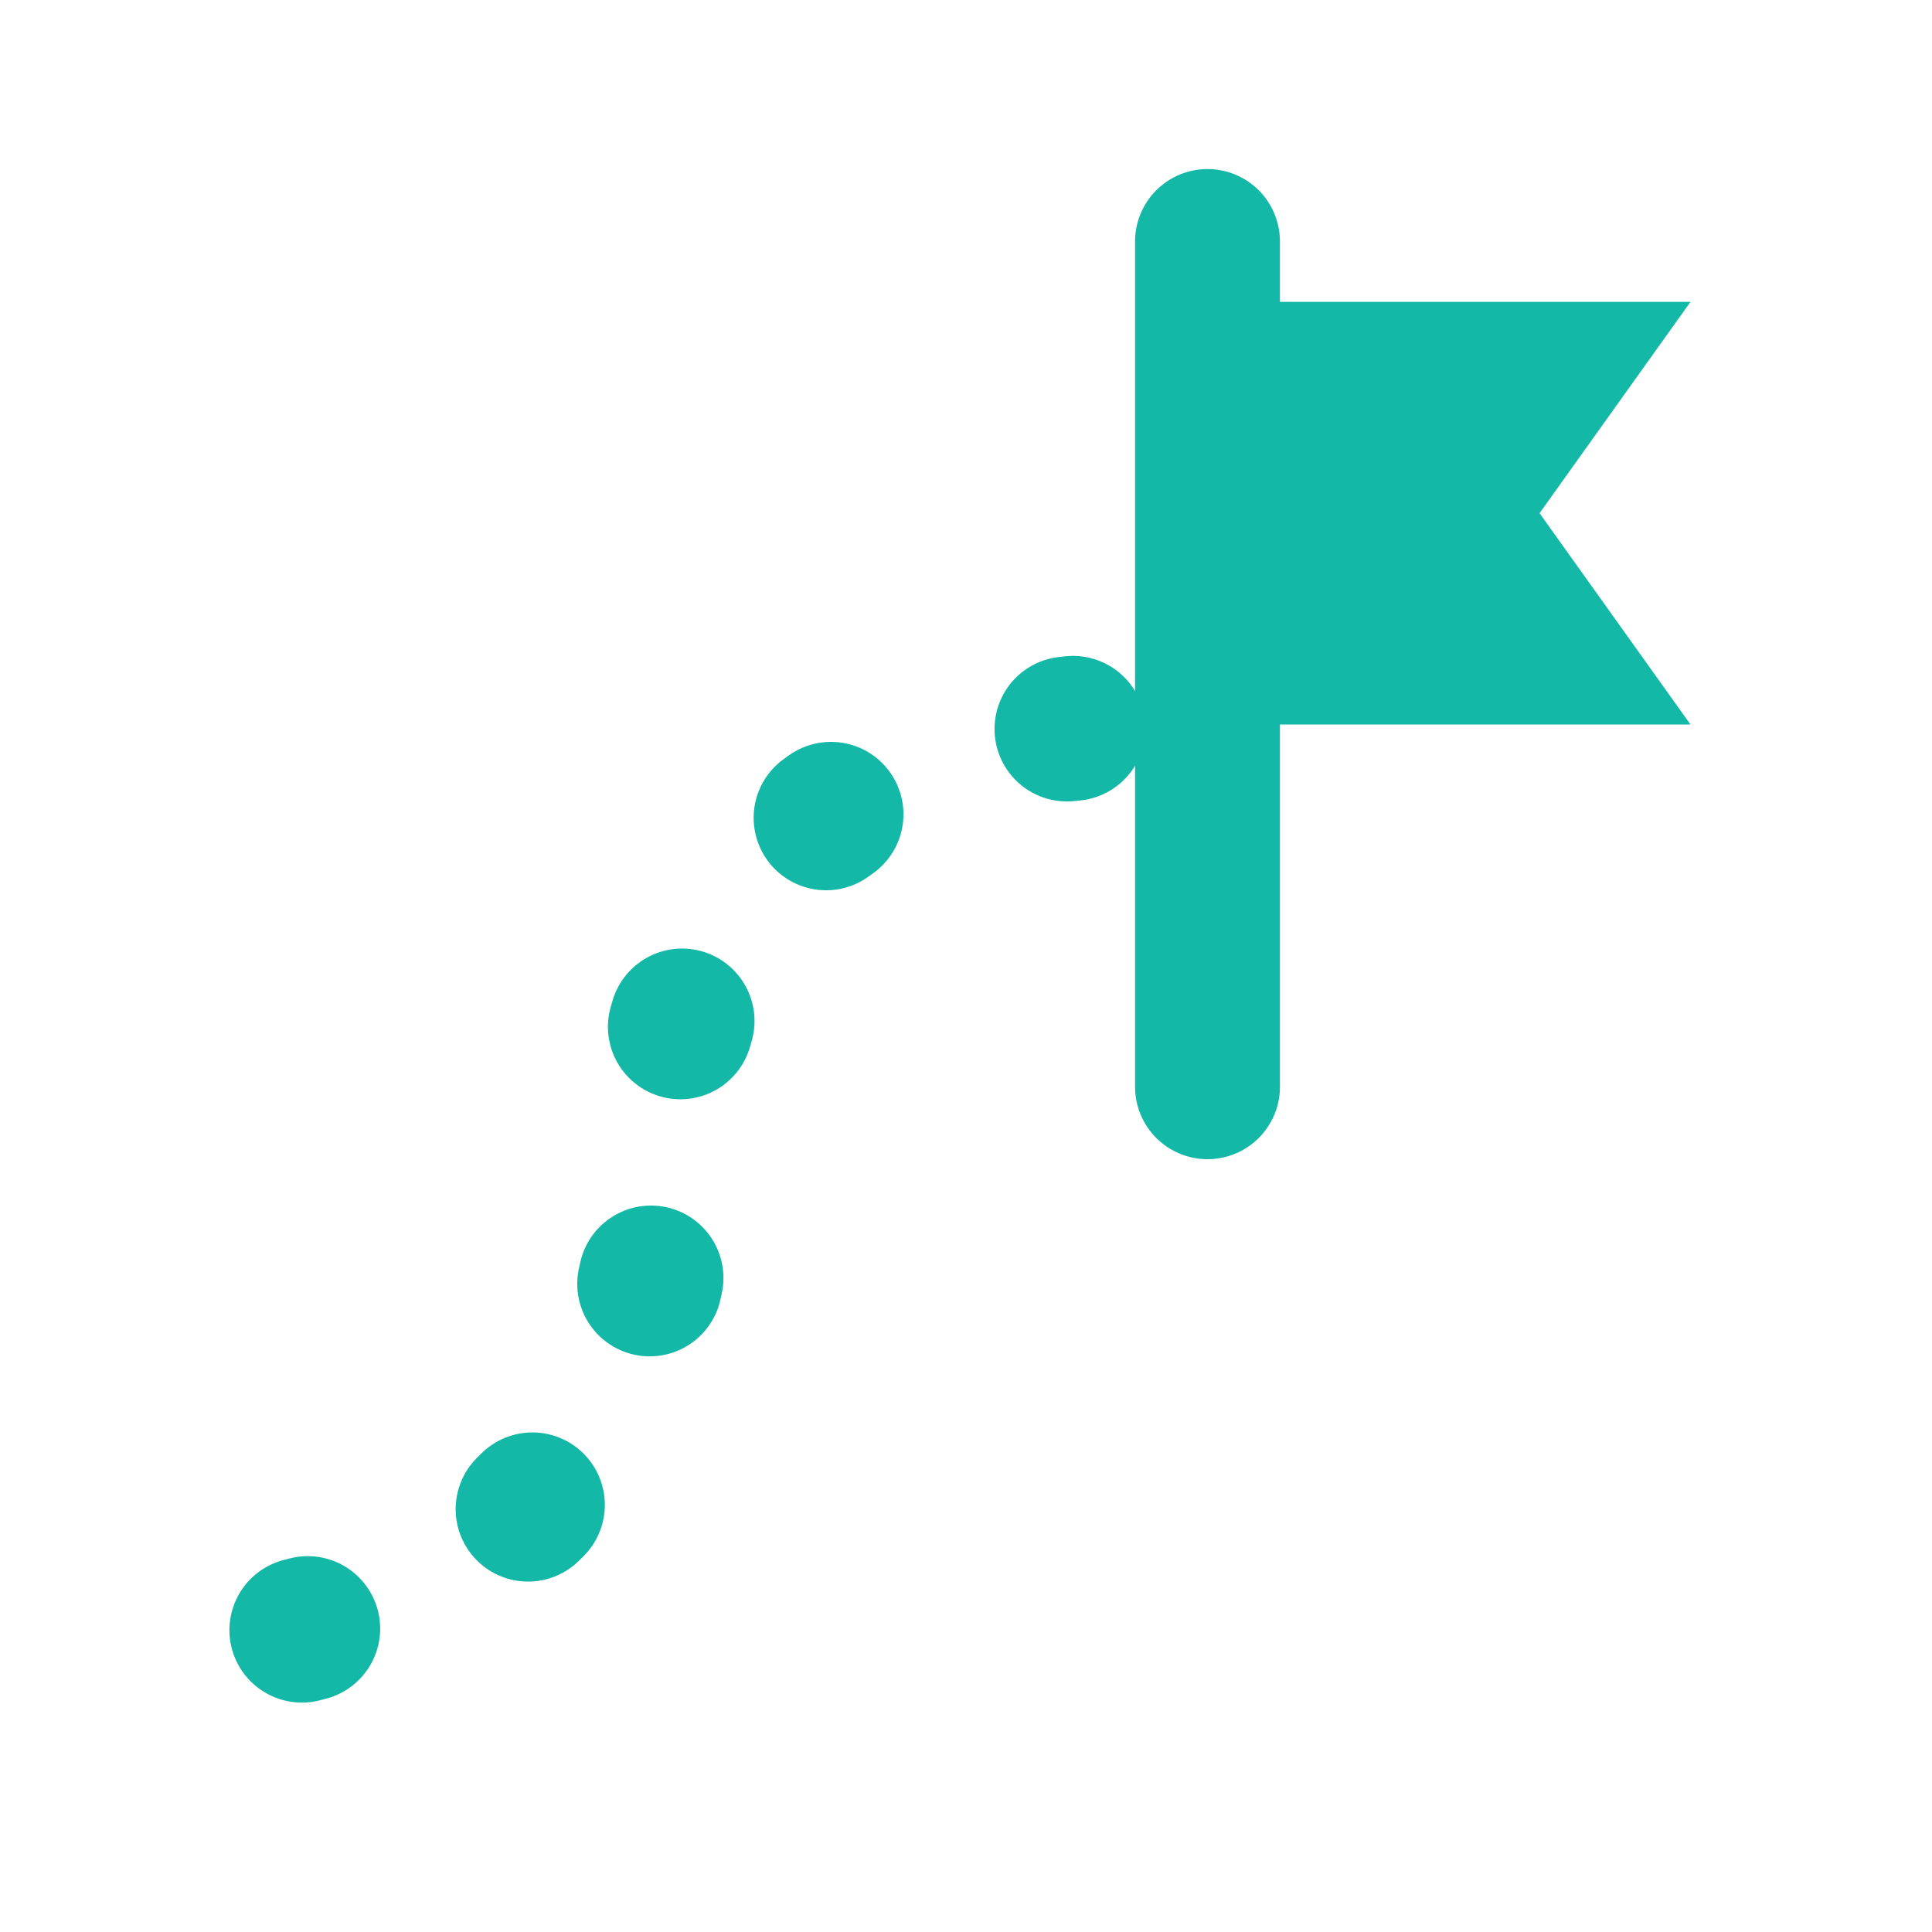
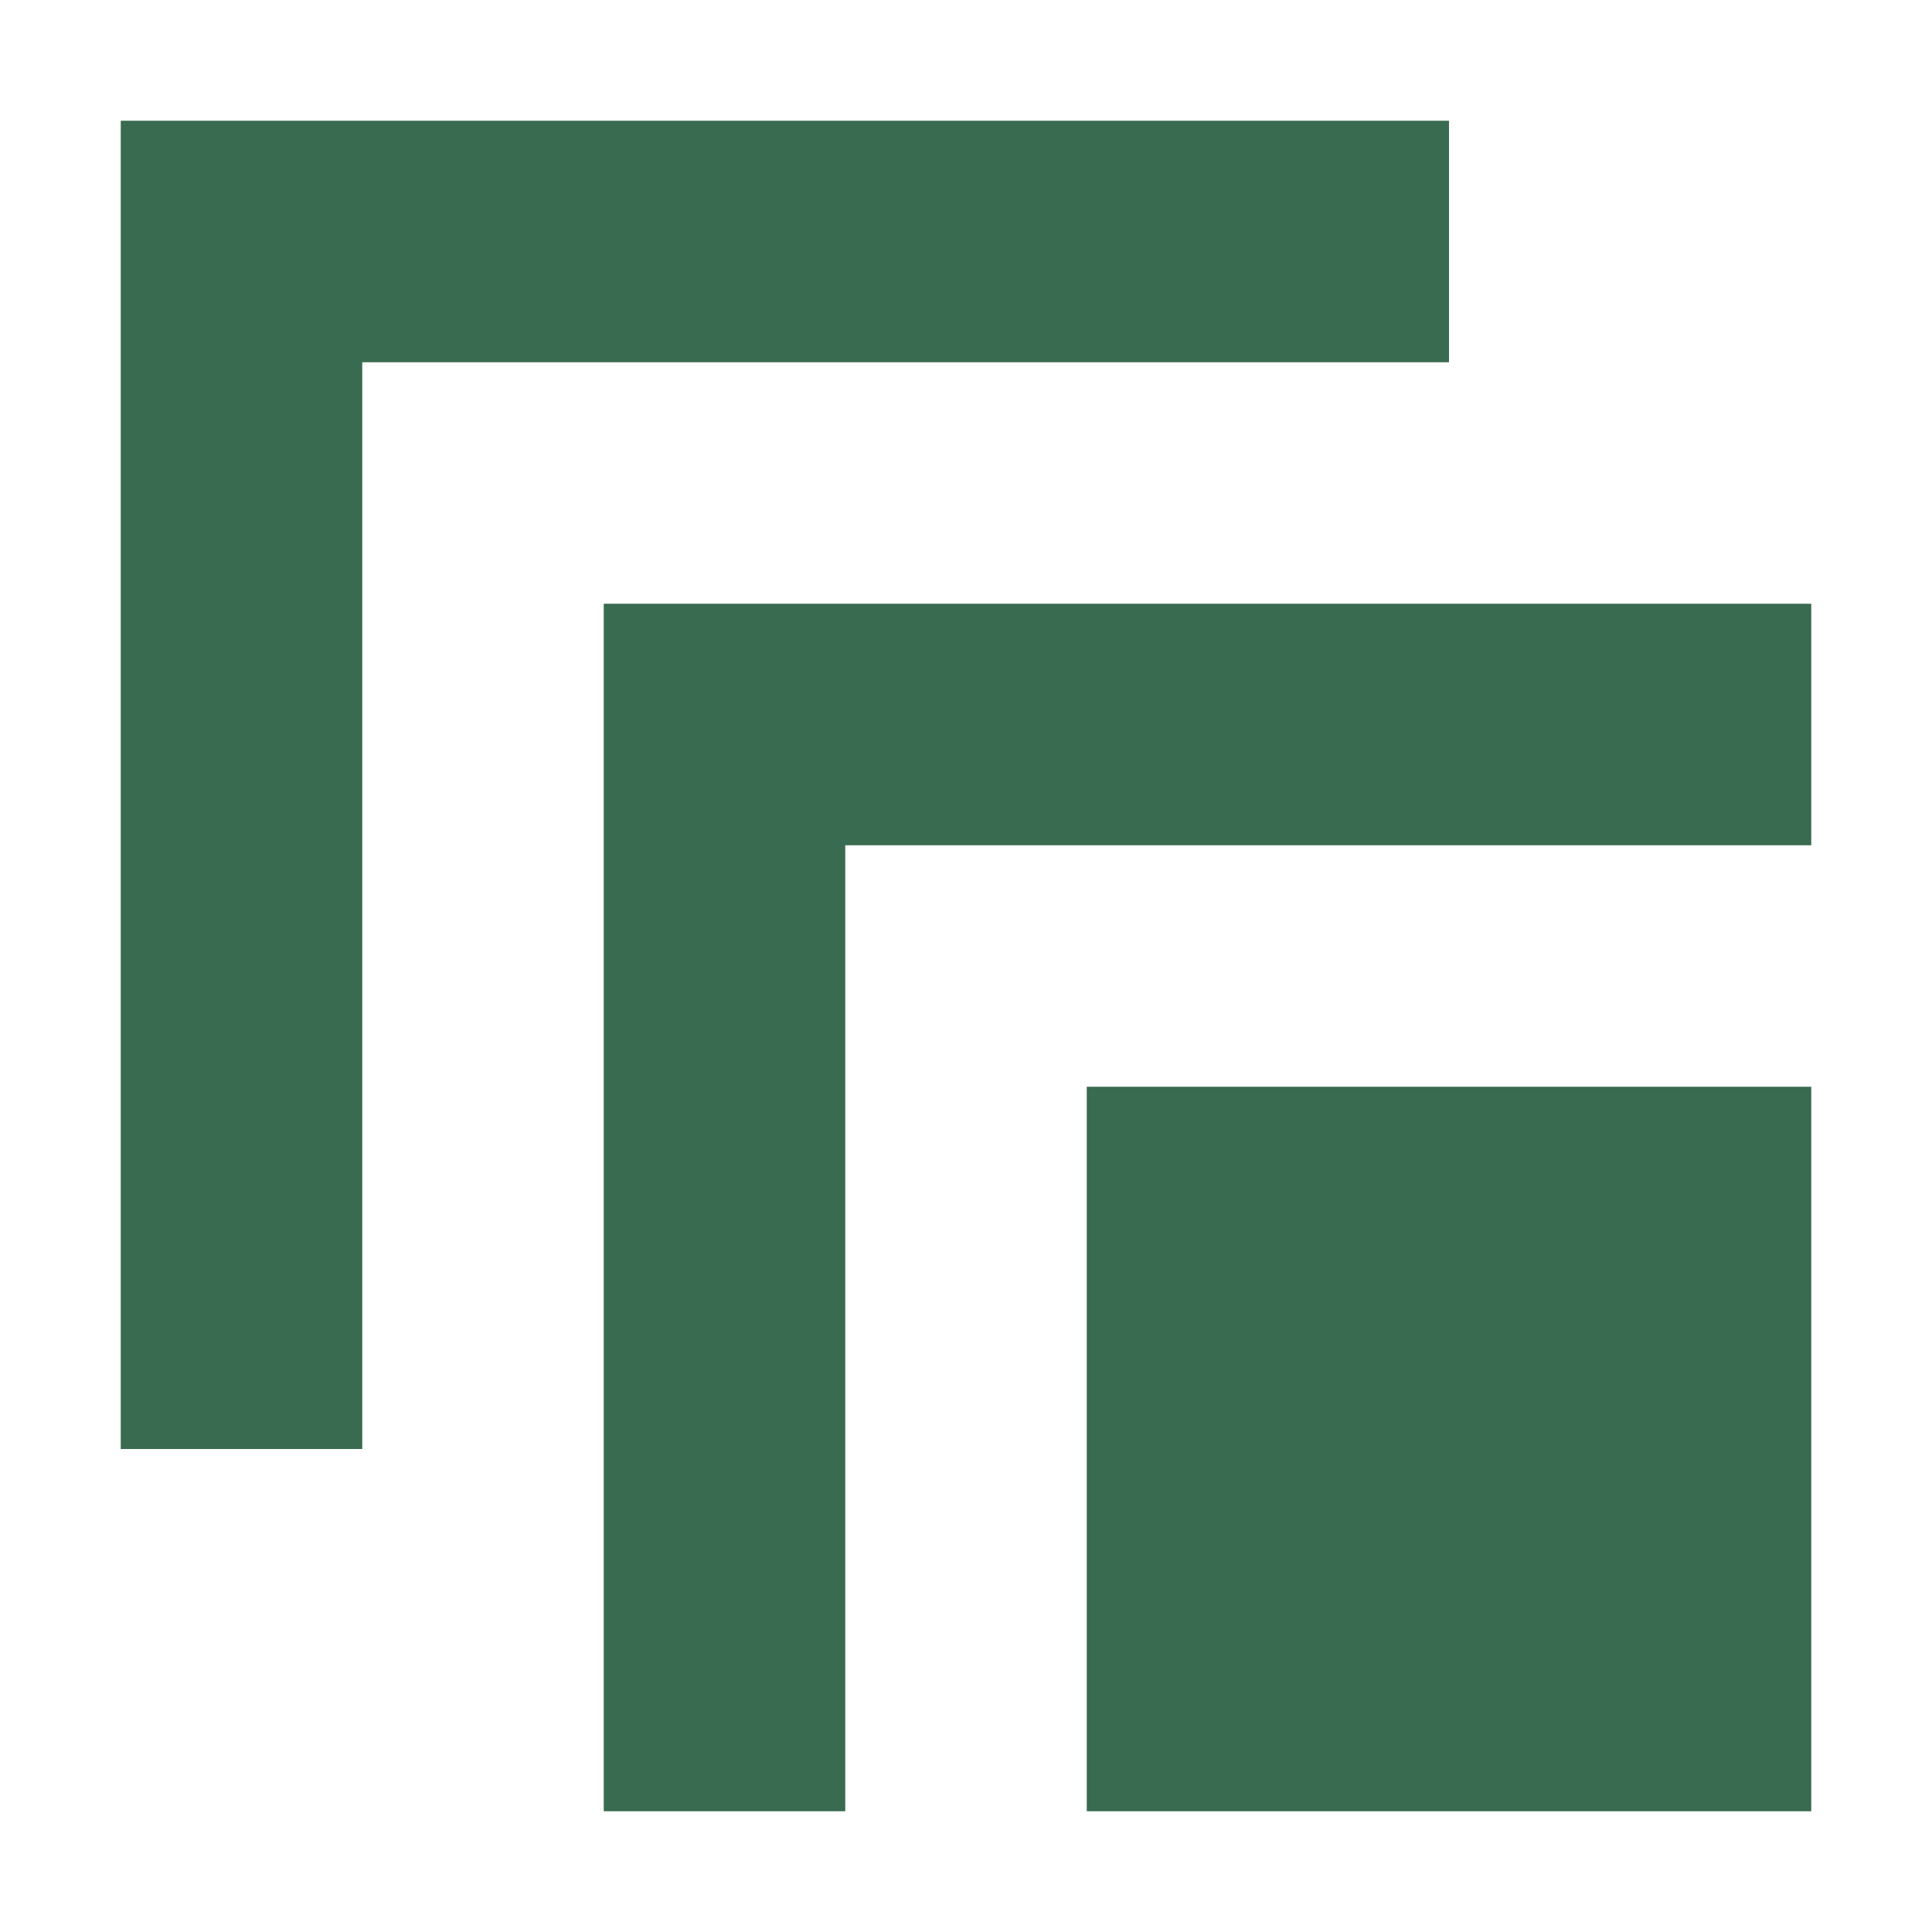
- <svg xmlns="http://www.w3.org/2000/svg" viewBox="0 0 32 32" fill="none">
-   <path d="M5 27c4-1 6-4 6-8s3-7 8-7" stroke="#14b8a6" stroke-width="2.4" stroke-linecap="round" stroke-dasharray="0.1 4.2" />
-   <path d="M20 4v14" stroke="#14b8a6" stroke-width="2.4" stroke-linecap="round" />
-   <path d="M20 5h8l-2.5 3.5L28 12h-8z" fill="#14b8a6" />
+ <svg xmlns="http://www.w3.org/2000/svg" viewBox="0 0 32 32" role="img" aria-label="OpenCheckpoint">
+   <style>@media(prefers-color-scheme:dark){.symbol{fill:#9BCBAA}.word{fill:#E9EDF2}}</style>
+   <g class="symbol" fill="#386B50">
+     <path d="M2 2H24V6H6V24H2Z M10 10H30V14H14V30H10Z M18 18H30V30H18Z" />
+   </g>
</svg>
